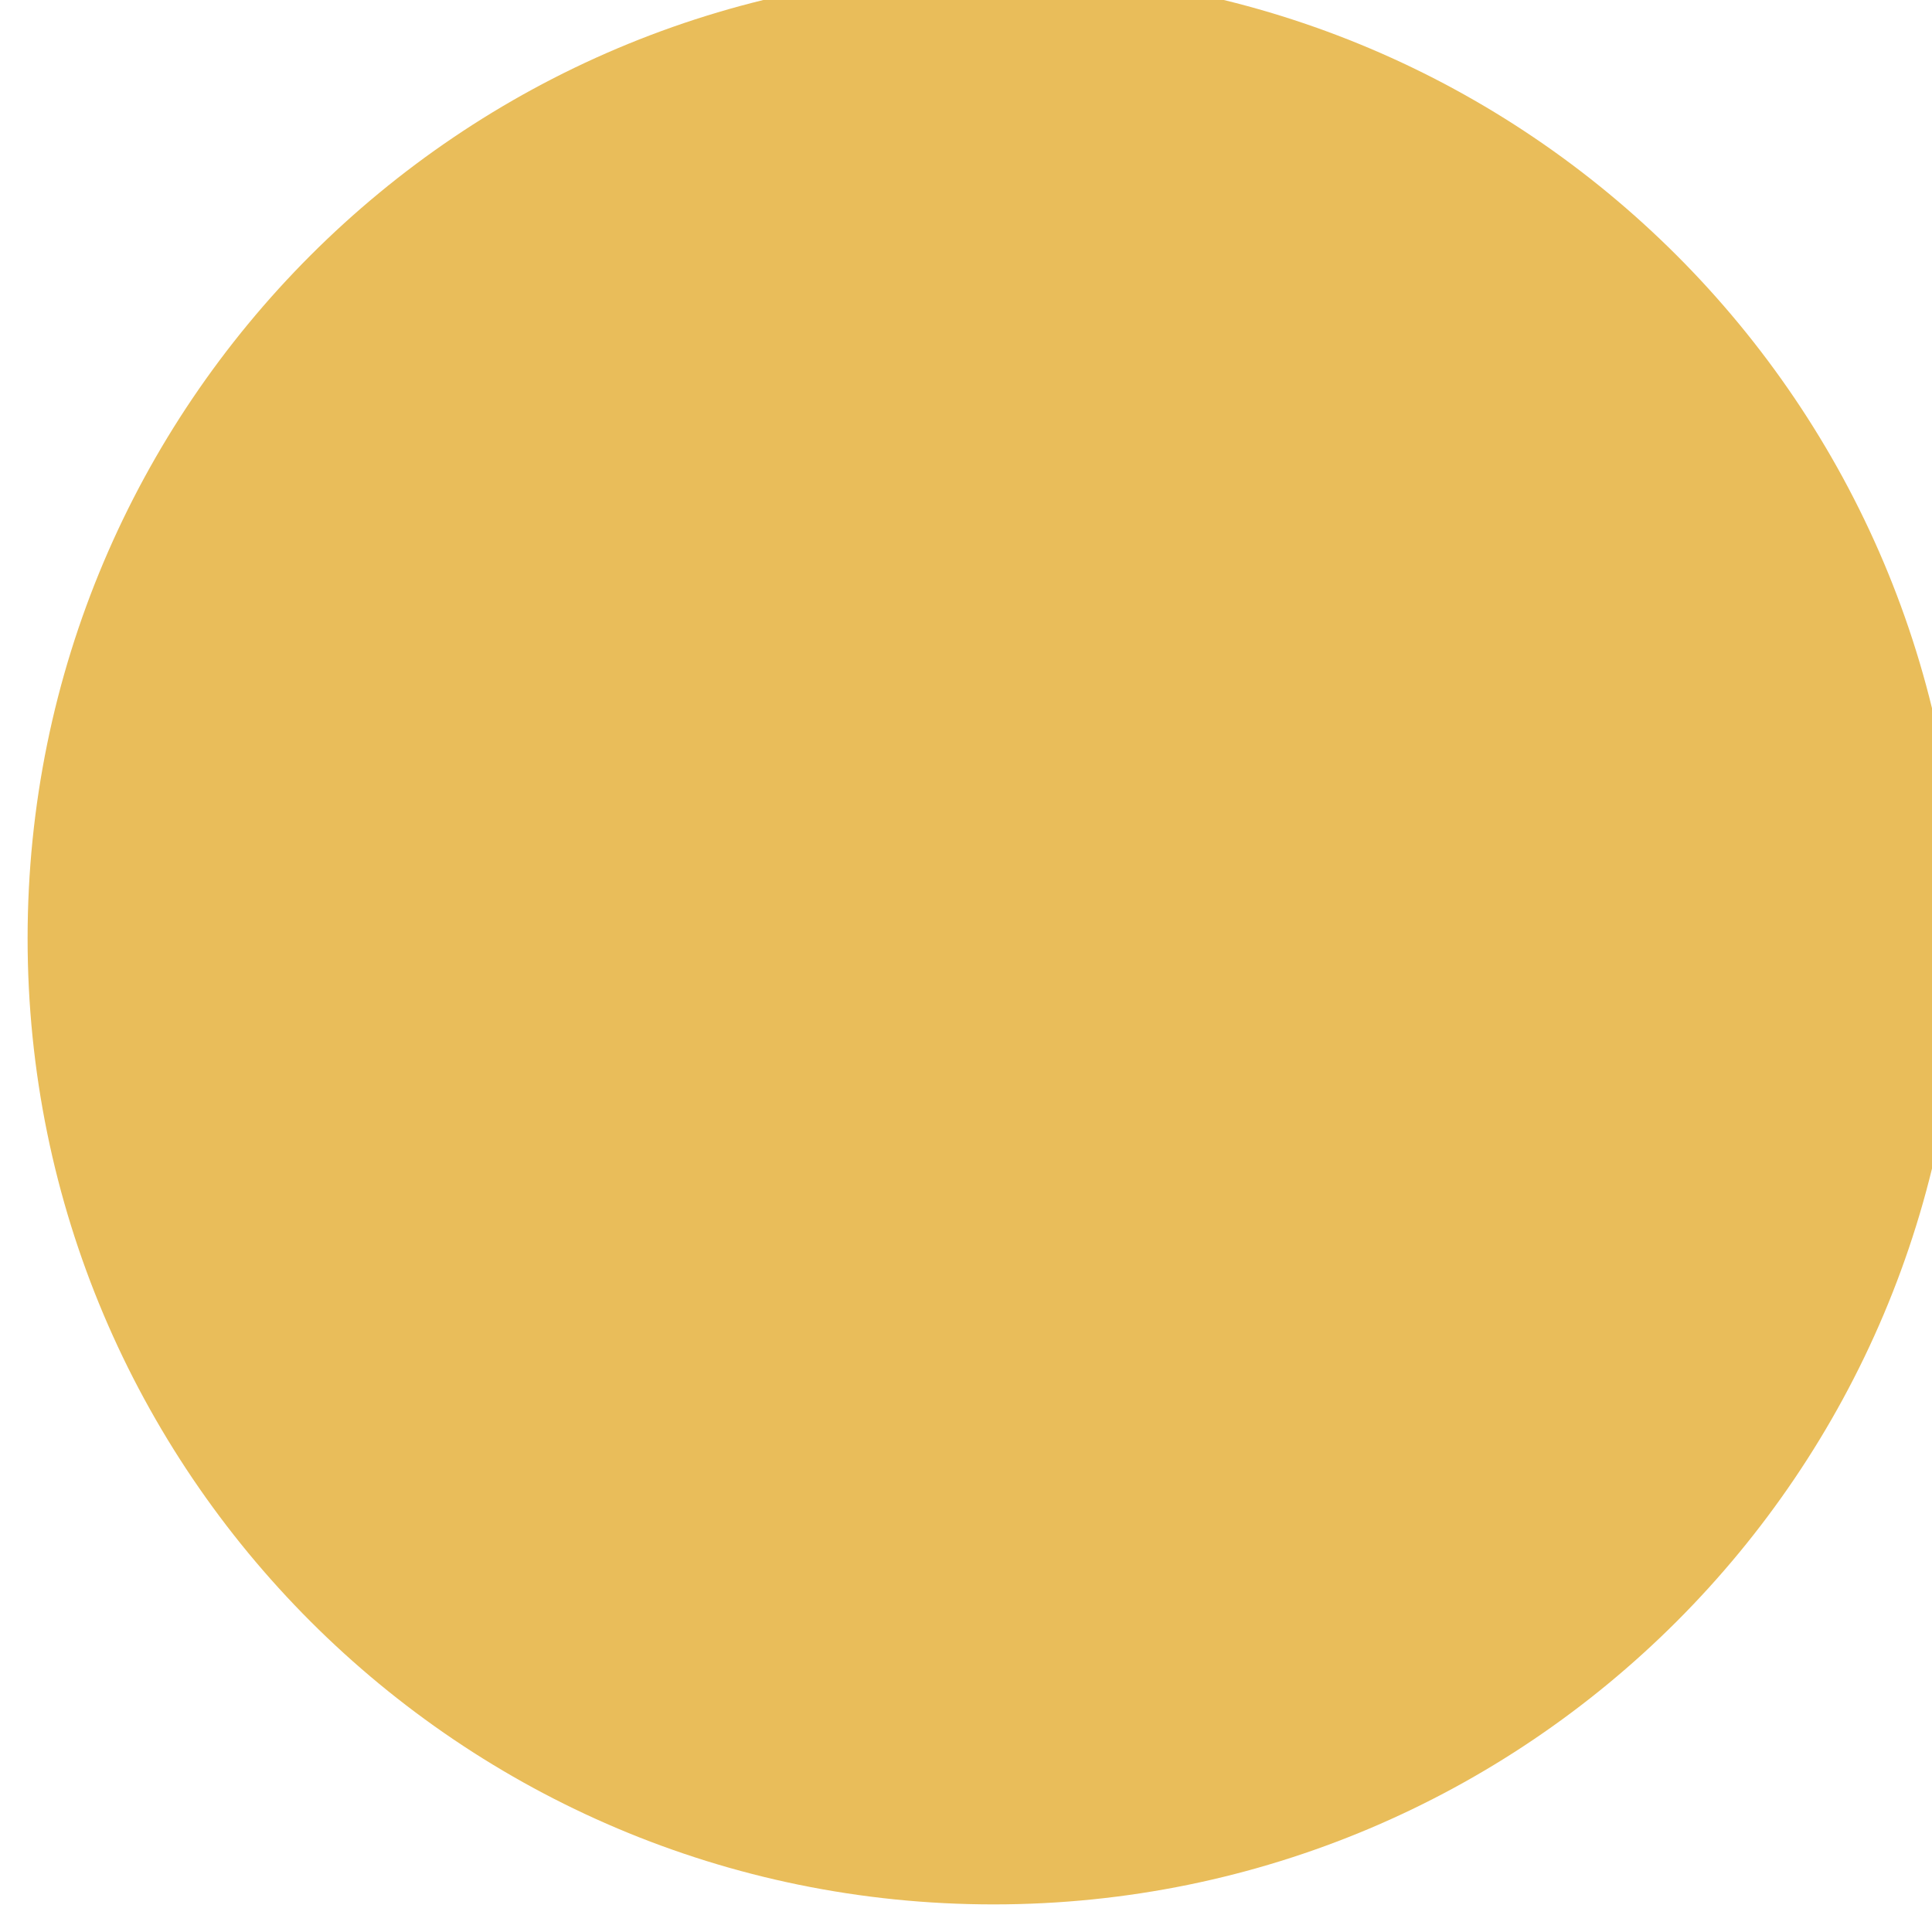
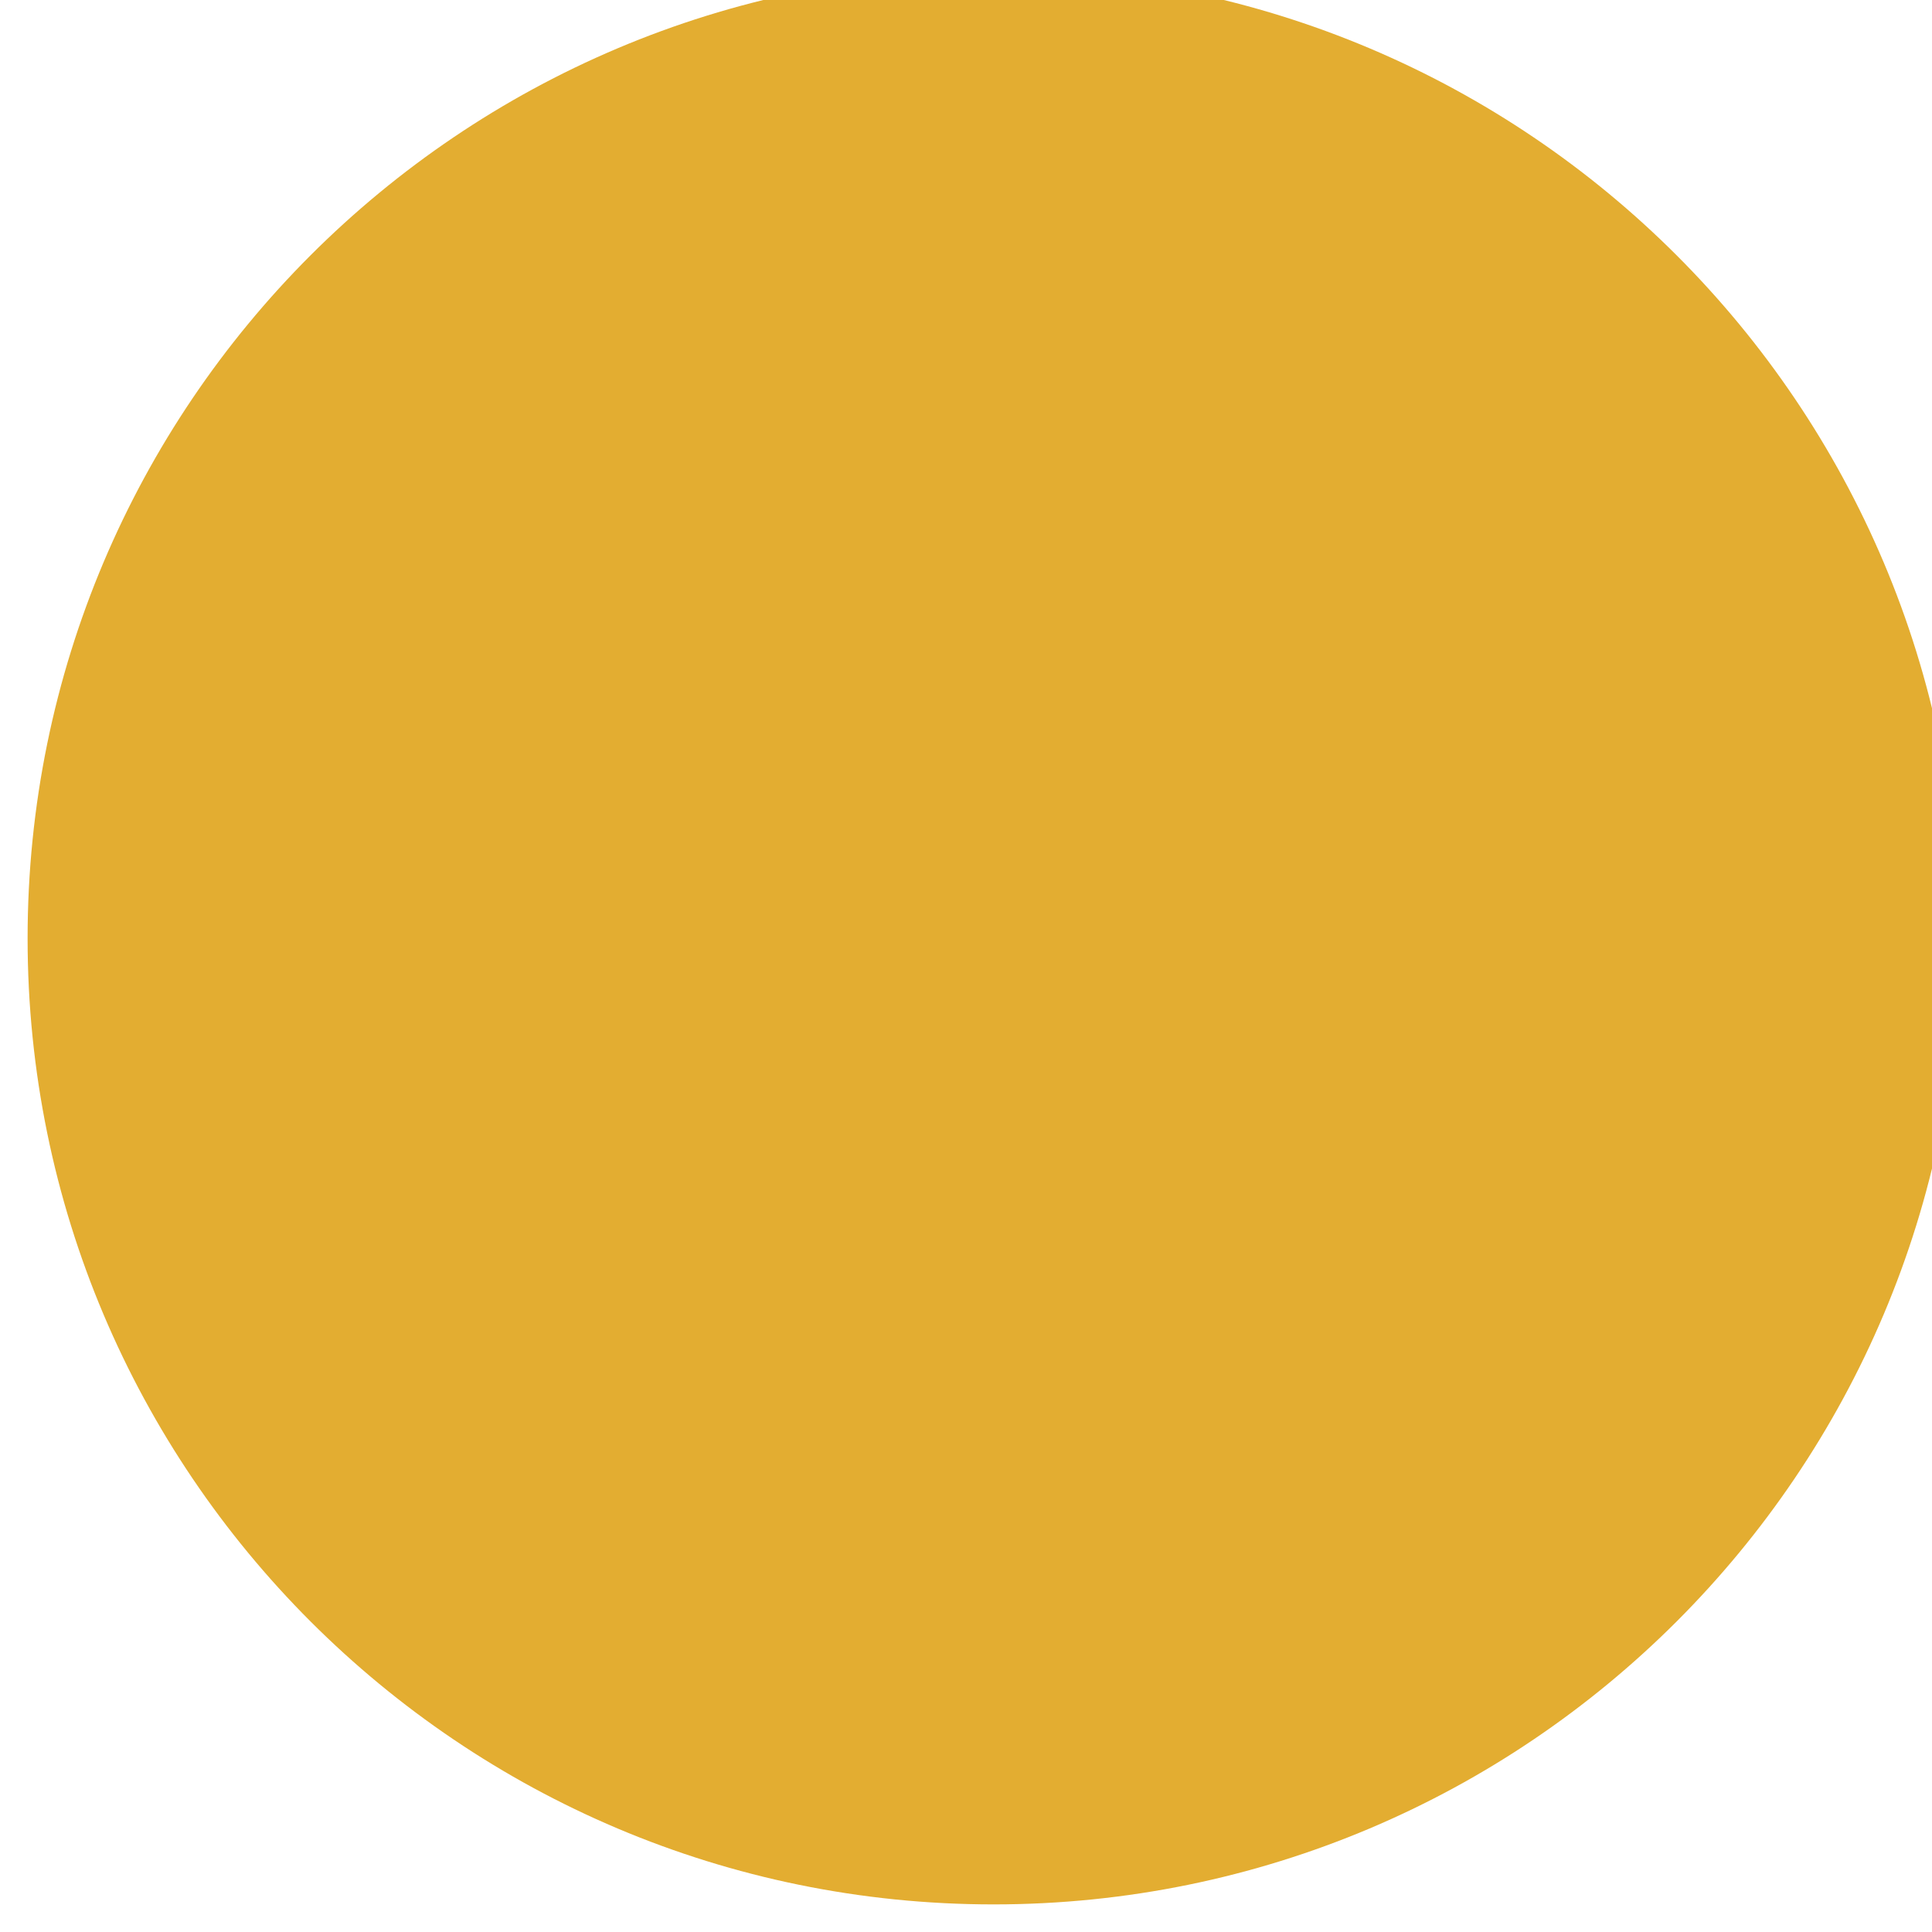
<svg xmlns="http://www.w3.org/2000/svg" width="14px" height="14px" viewBox="0 0 14 14" version="1.1">
  <g id="UX-design" stroke="none" stroke-width="1" fill="none" fill-rule="evenodd">
    <g id="9-Nieuws" transform="translate(-126.8, -673.2)">
      <circle id="Oval" stroke="#3A325F" stroke-width="2" cx="134" cy="680" r="13" />
-       <circle id="Oval" fill="#e9bd5a" cx="134" cy="680" r="7" />
+       <circle id="Oval" fill="#e3ad31" cx="134" cy="680" r="7" />
    </g>
  </g>
</svg>
